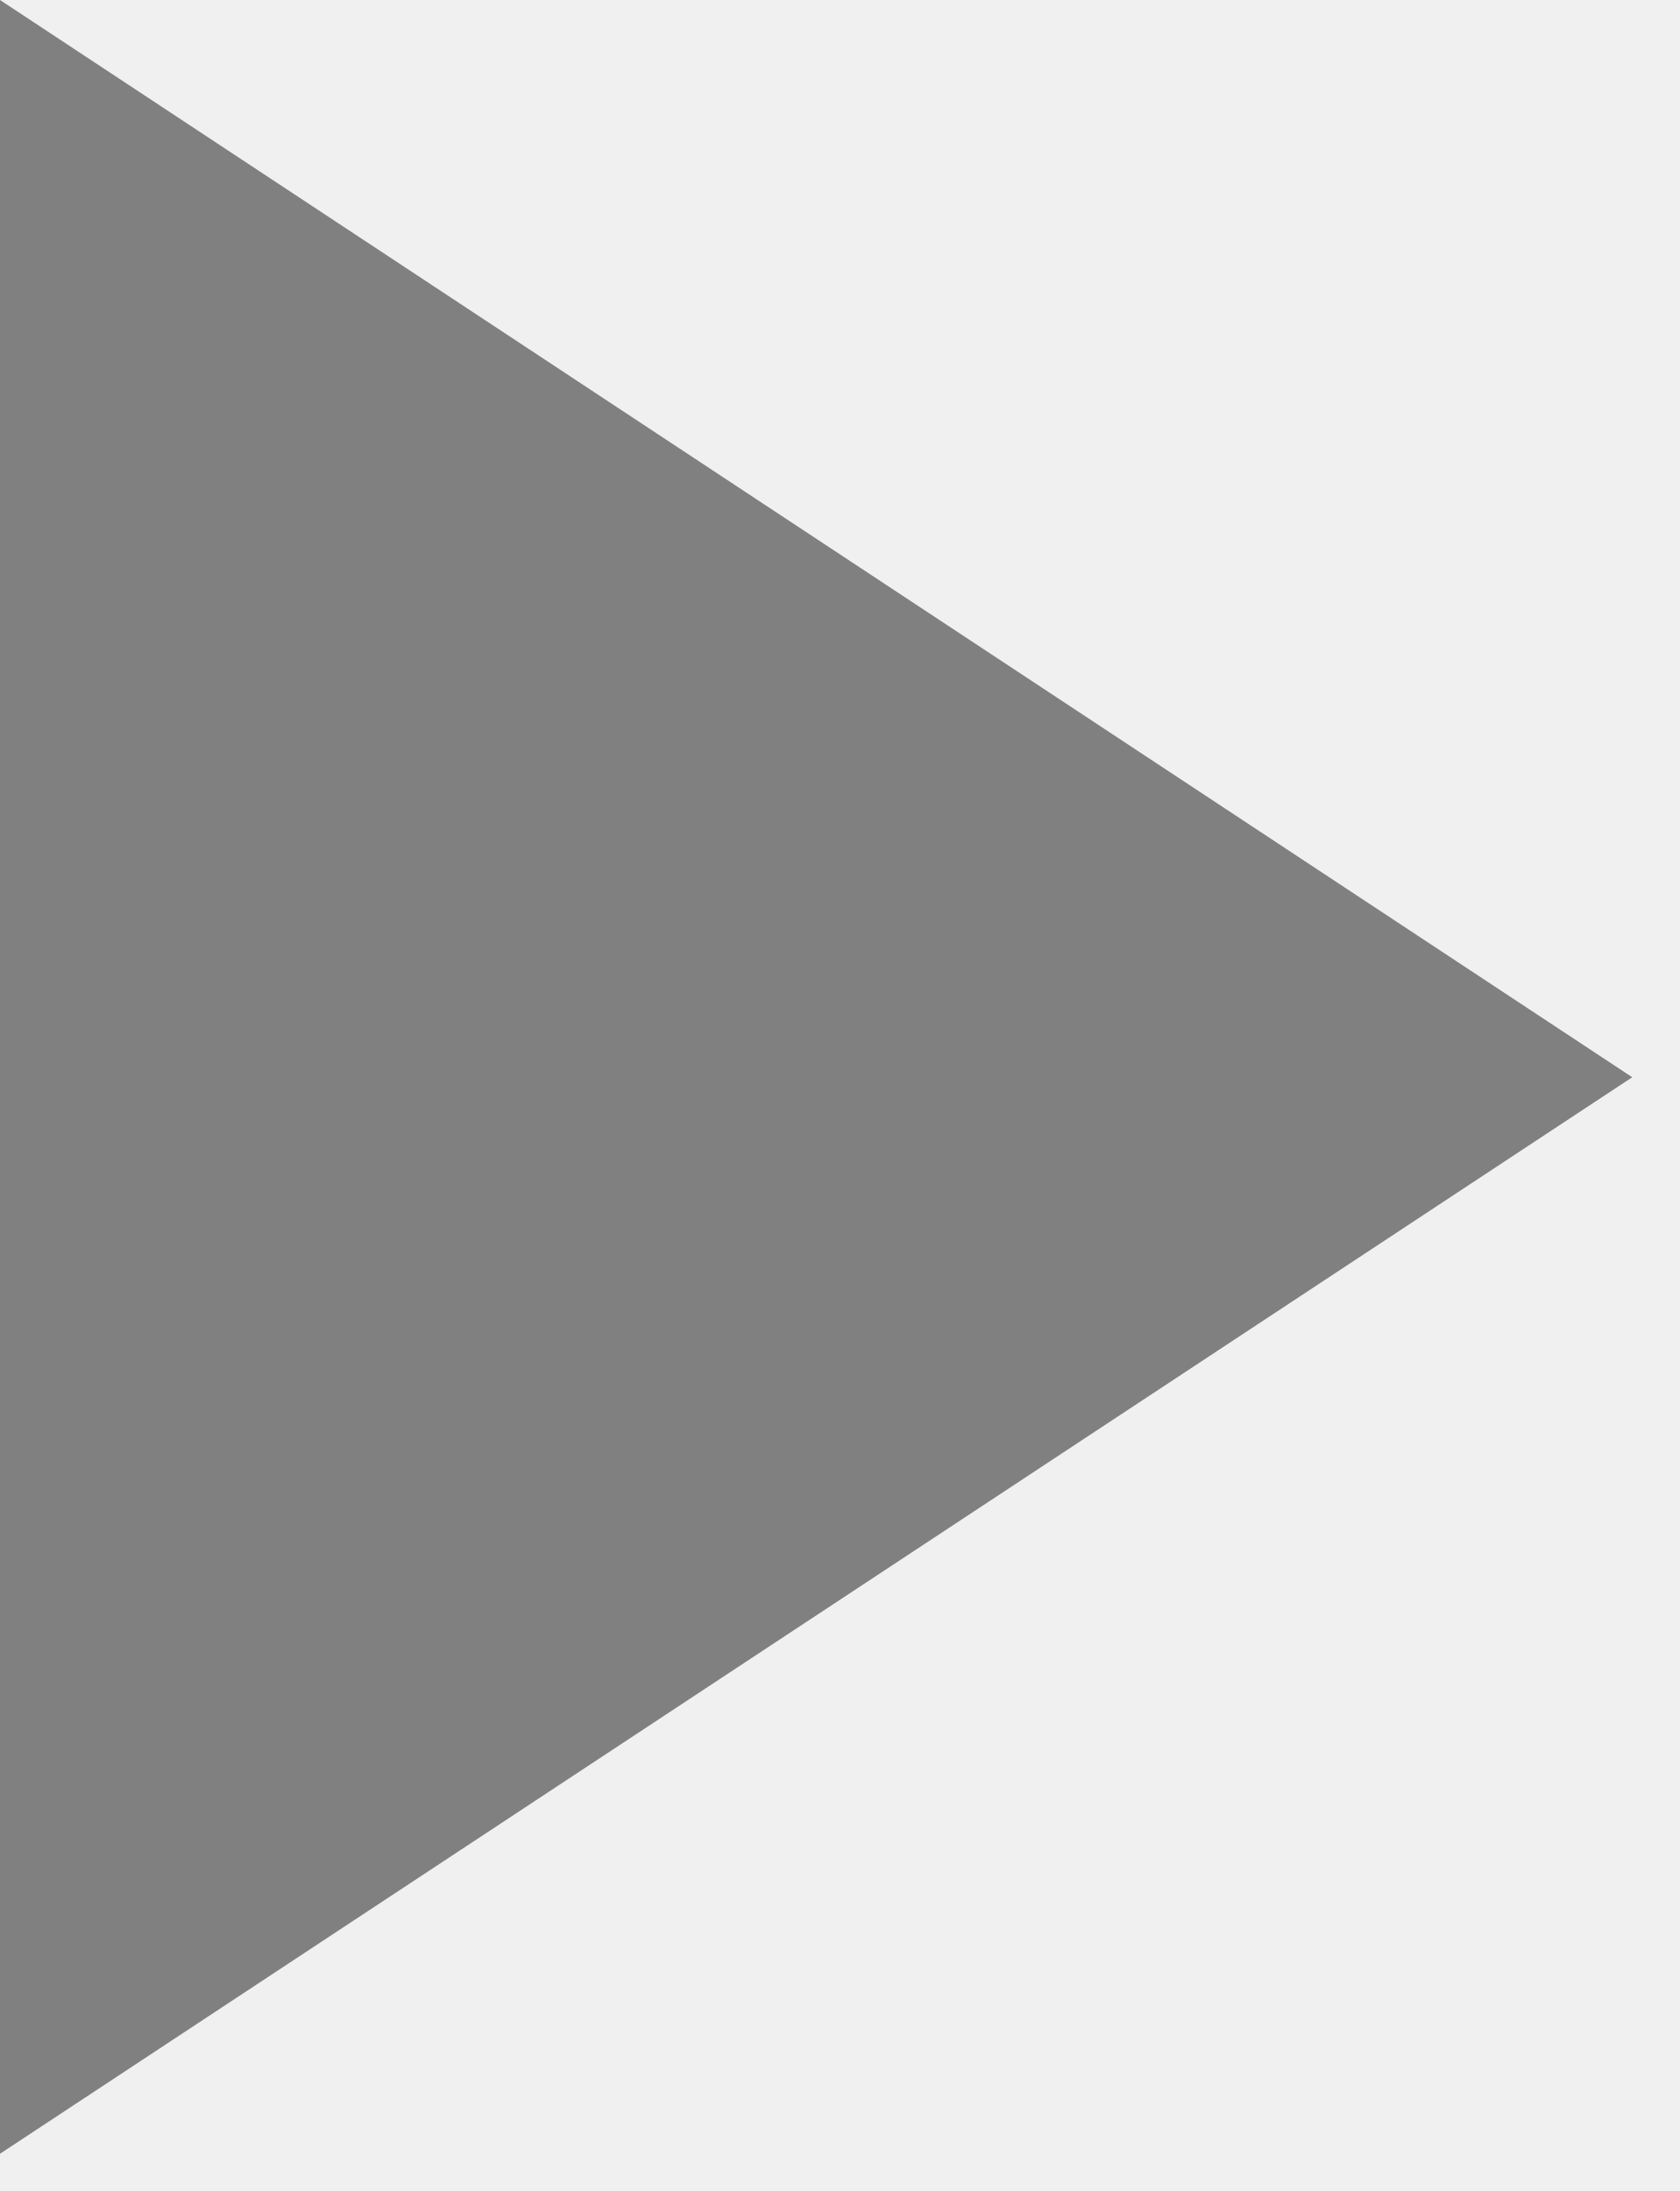
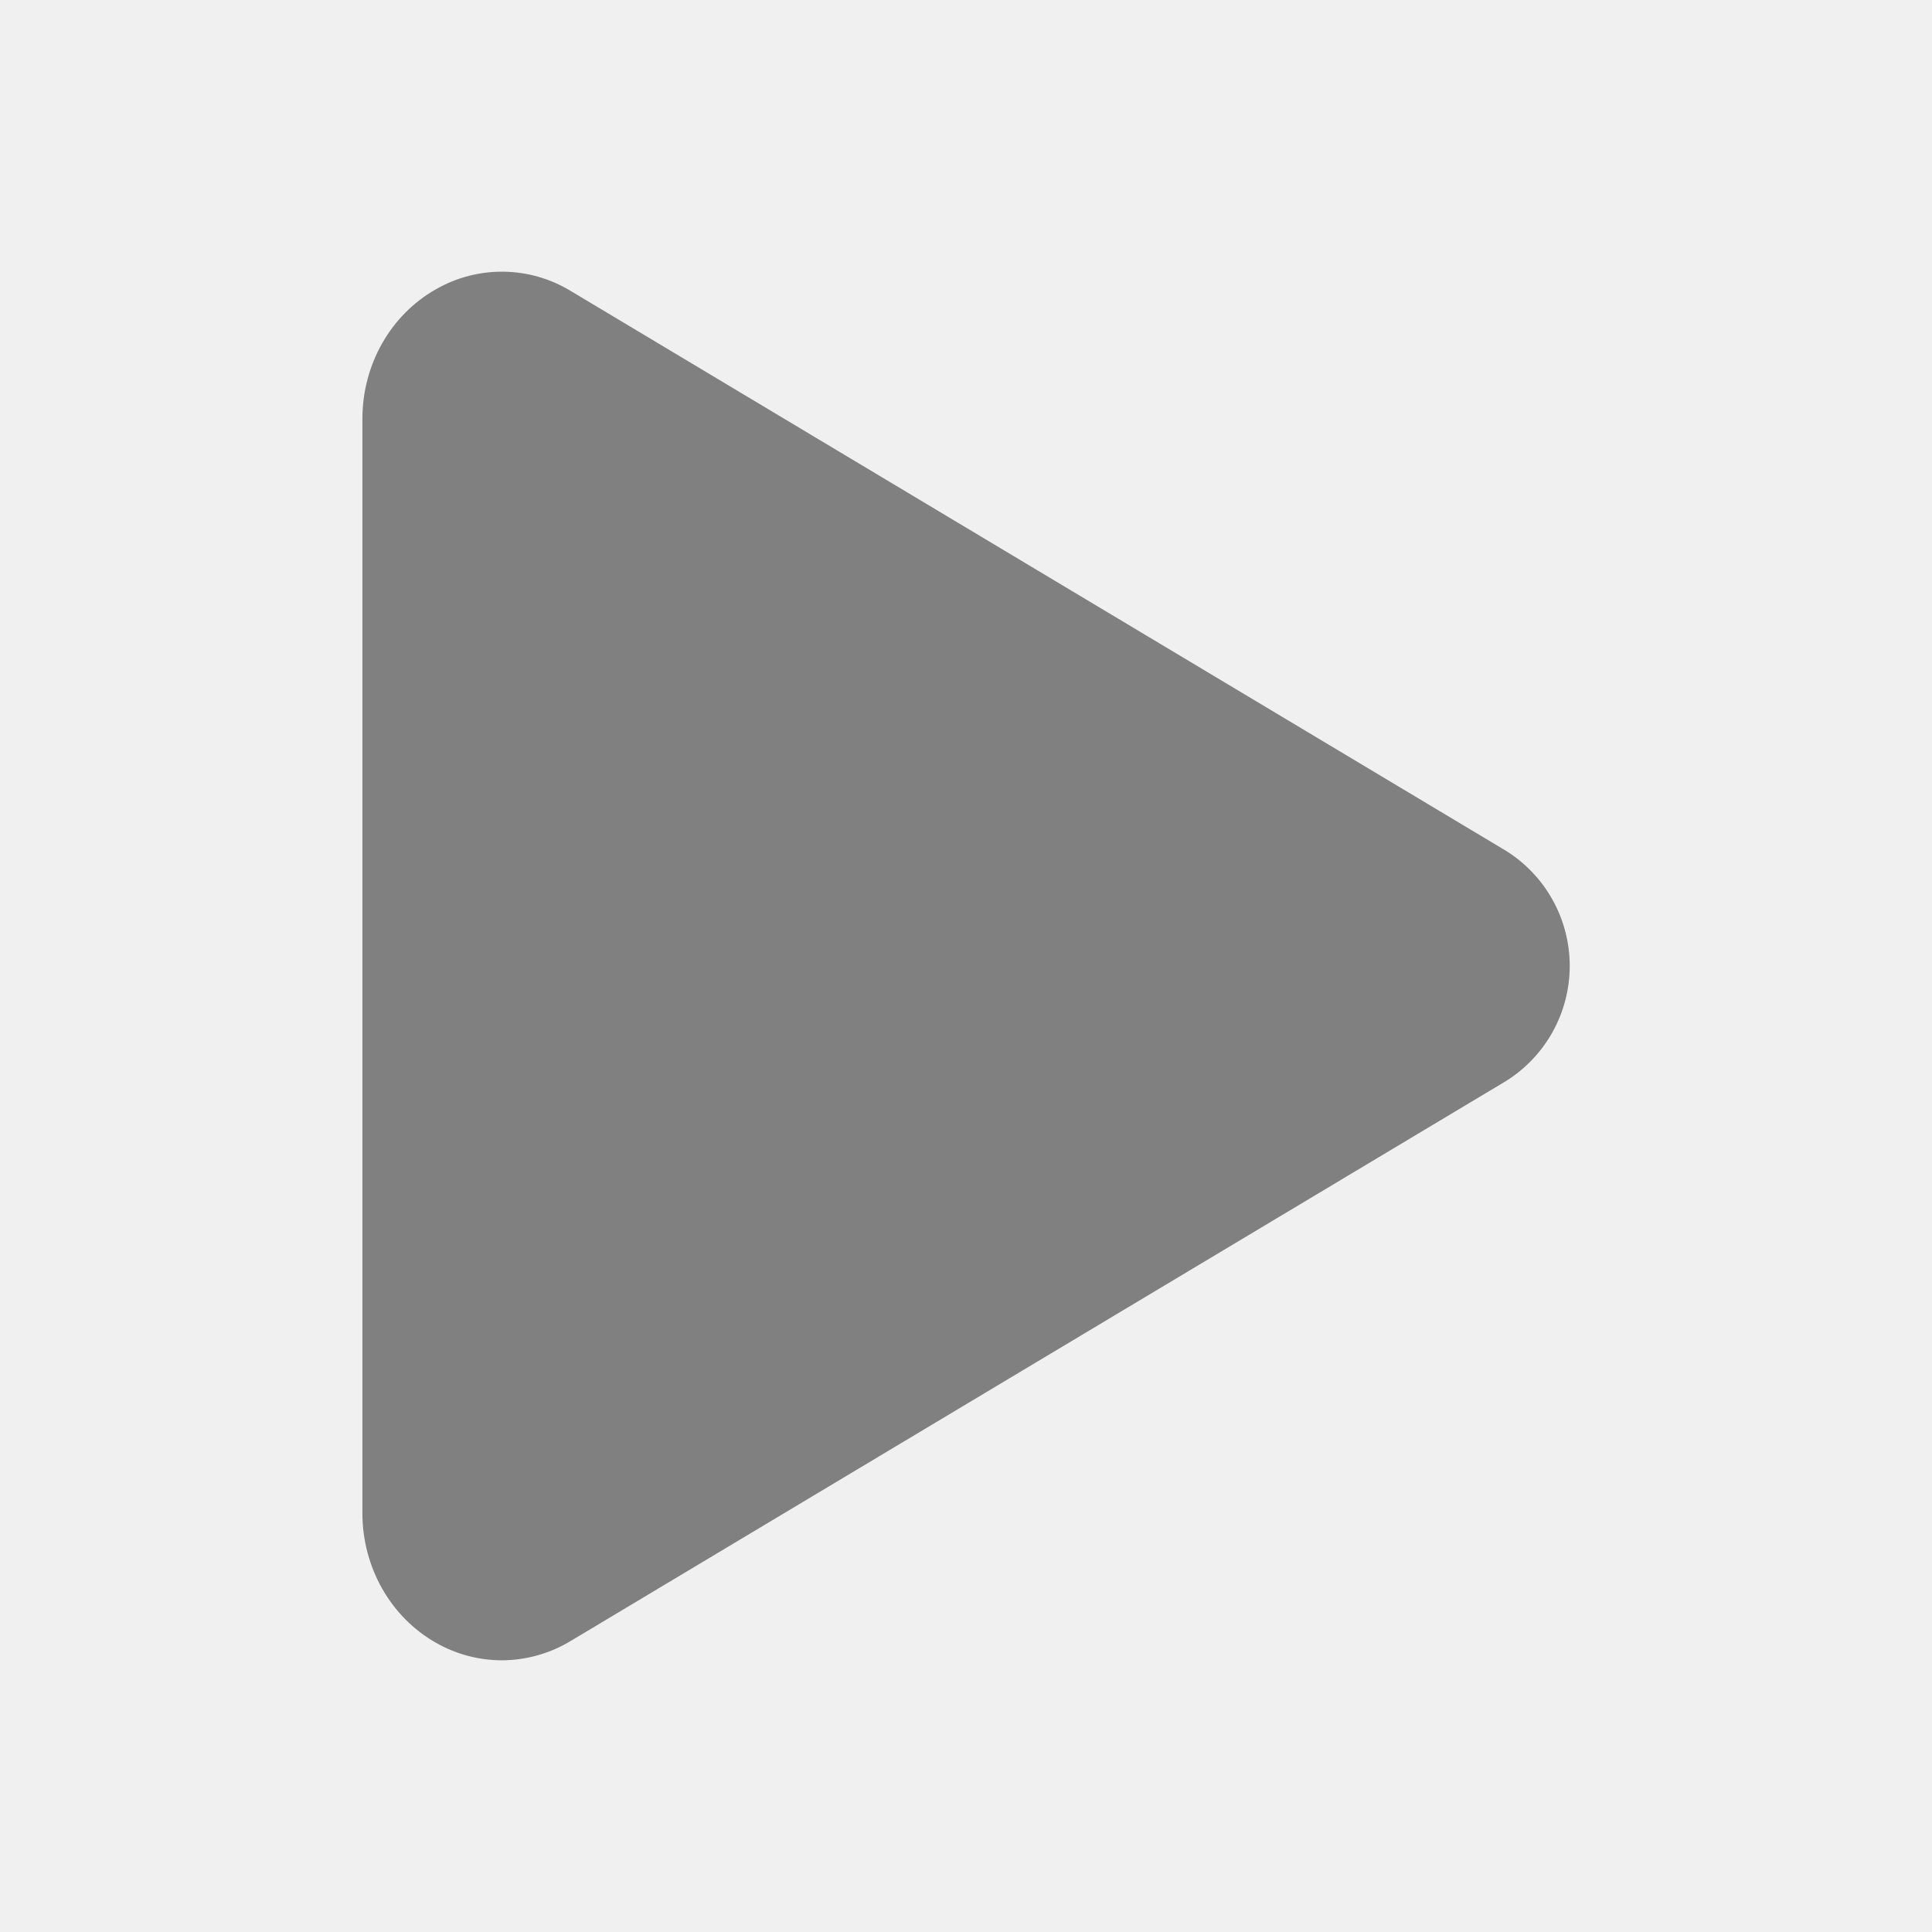
- <svg xmlns="http://www.w3.org/2000/svg" width="23" height="30" viewBox="0 0 23 30" fill="none">
-   <g clip-path="url(#clip0)">
-     <path d="M22.35 14.75L0 0C0 22.23 0 11.32 0 29.49L22.35 14.75Z" fill="#808080" />
-   </g>
-   <defs>
-     <clipPath id="clip0">
-       <rect width="22.35" height="29.49" fill="white" />
-     </clipPath>
-   </defs>
+ <svg xmlns="http://www.w3.org/2000/svg" width="512px" height="512px" viewBox="0 0 512 512">
+   <path d="M133,440a35.37,35.37,0,0,1-17.5-4.67c-12-6.8-19.46-20-19.46-34.33V111c0-14.37,7.46-27.53,19.46-34.33a35.13,35.13,0,0,1,35.77.45L399.12,225.48a36,36,0,0,1,0,61L151.23,434.88A35.5,35.5,0,0,1,133,440Z" fill="#808080" />
</svg>
